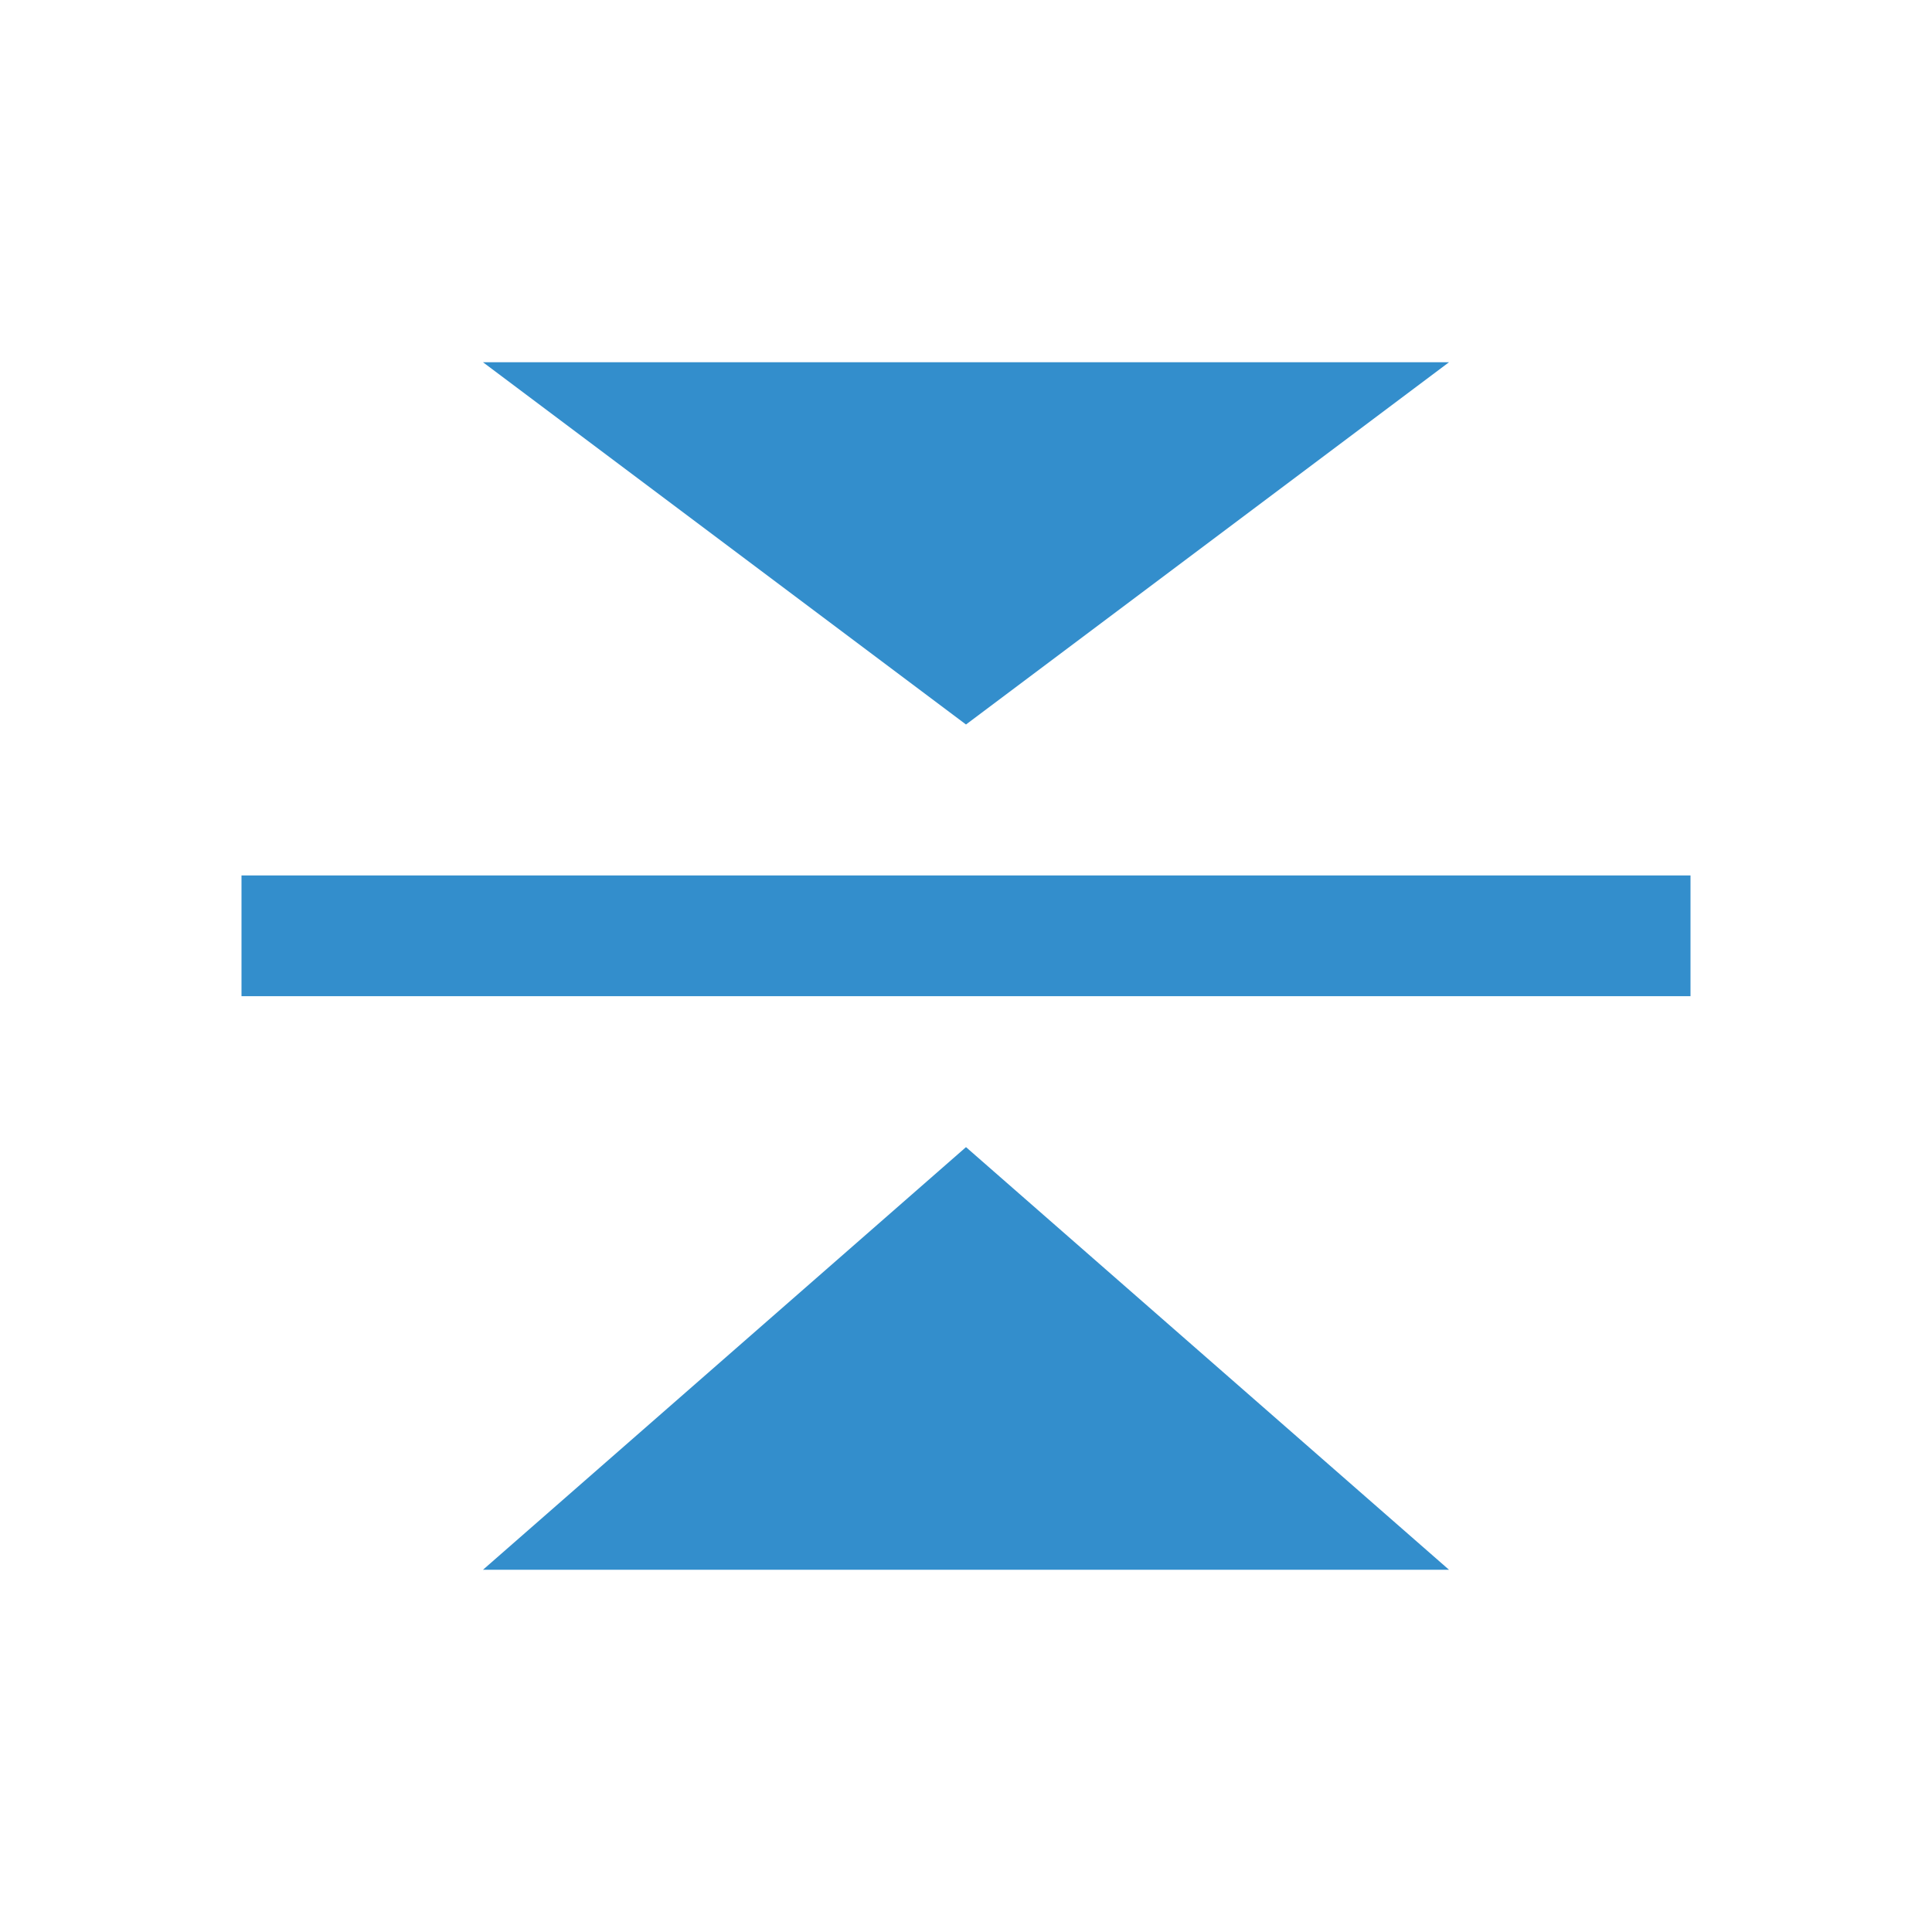
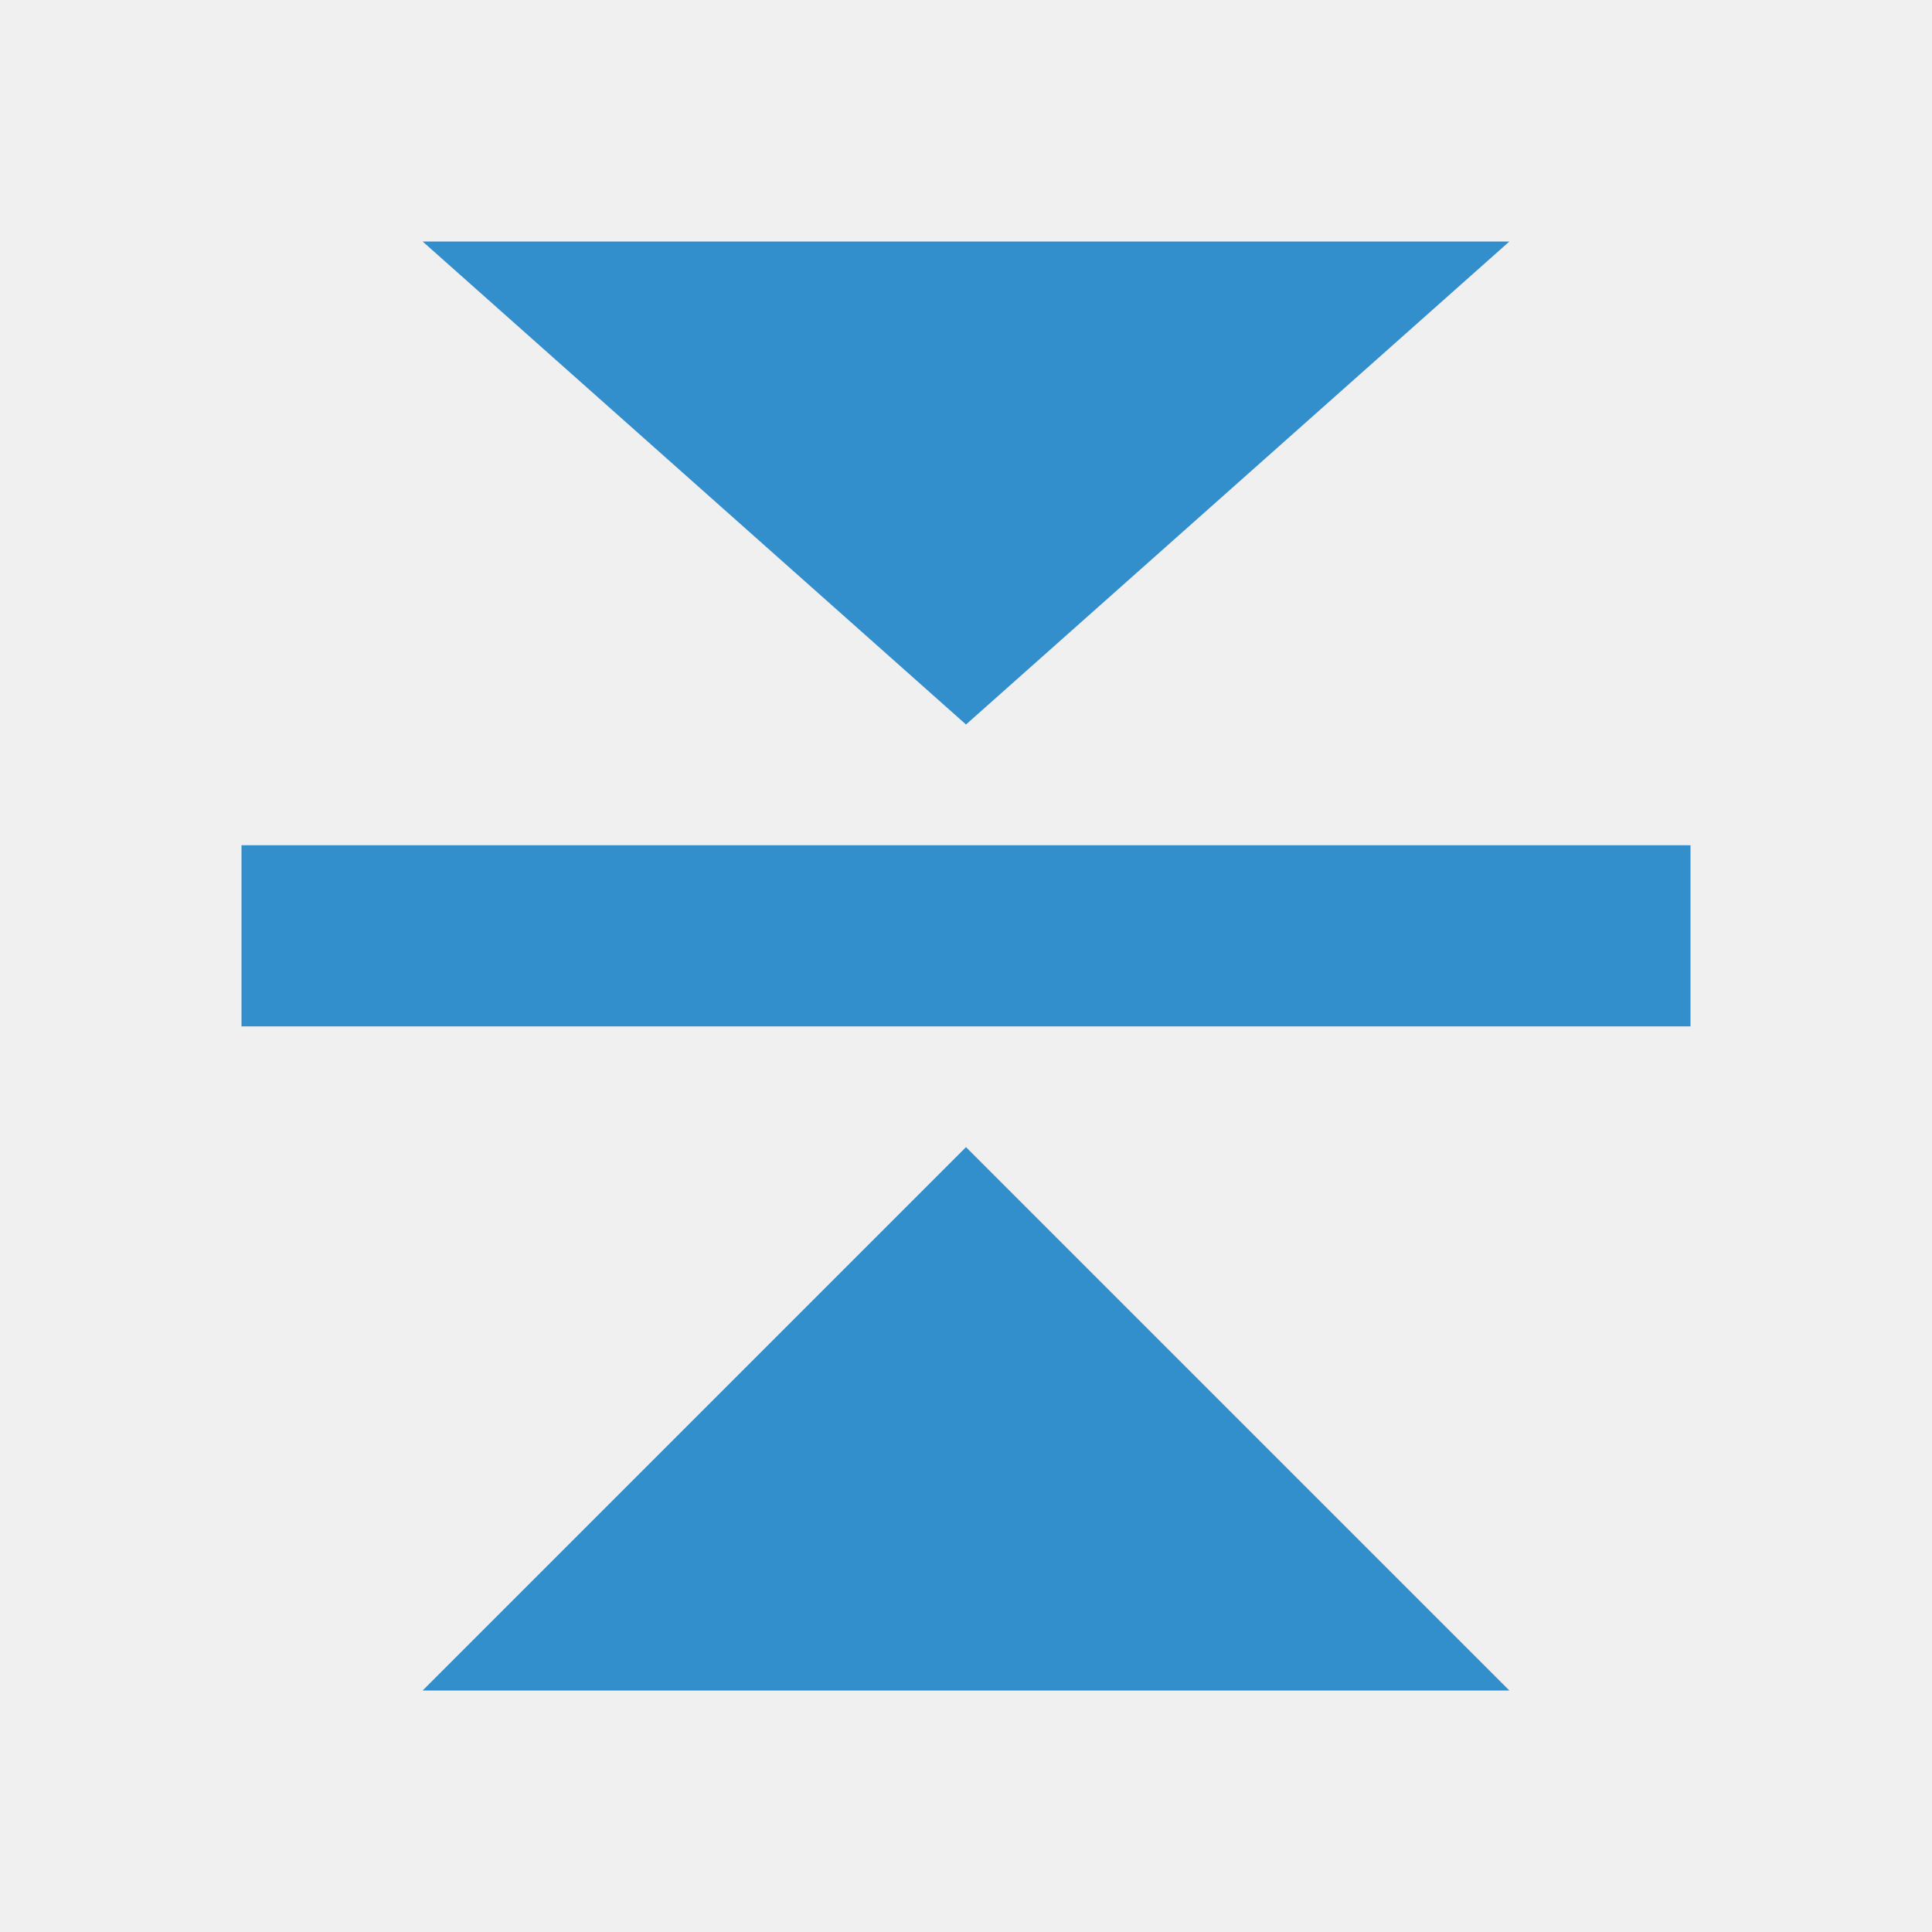
<svg xmlns="http://www.w3.org/2000/svg" width="32" height="32" viewBox="0 0 32 32" fill="none">
-   <g clip-path="url(#clip0_3545_1031)">
-     <rect width="32" height="32" fill="white" />
-     <path d="M16 12L8 6H24L16 12Z" fill="#338ECC" />
-     <path d="M16 19L24 26L8 26L16 19Z" fill="#338ECC" />
-     <rect x="4" y="14.5" width="24" height="2" fill="#338ECC" />
-   </g>
-   <defs>
-     <clipPath id="clip0_3545_1031">
-       <rect width="32" height="32" fill="white" transform="translate(0 32) rotate(-90)" />
-     </clipPath>
-   </defs>
+   <path d="M16 12L7 4H25L16 12Z" fill="#338ECC" />
+   <path d="M16 19L25 28L7 28L16 19Z" fill="#338ECC" />
+   <rect x="4" y="14" width="24" height="3" fill="#338ECC" />
</svg>
